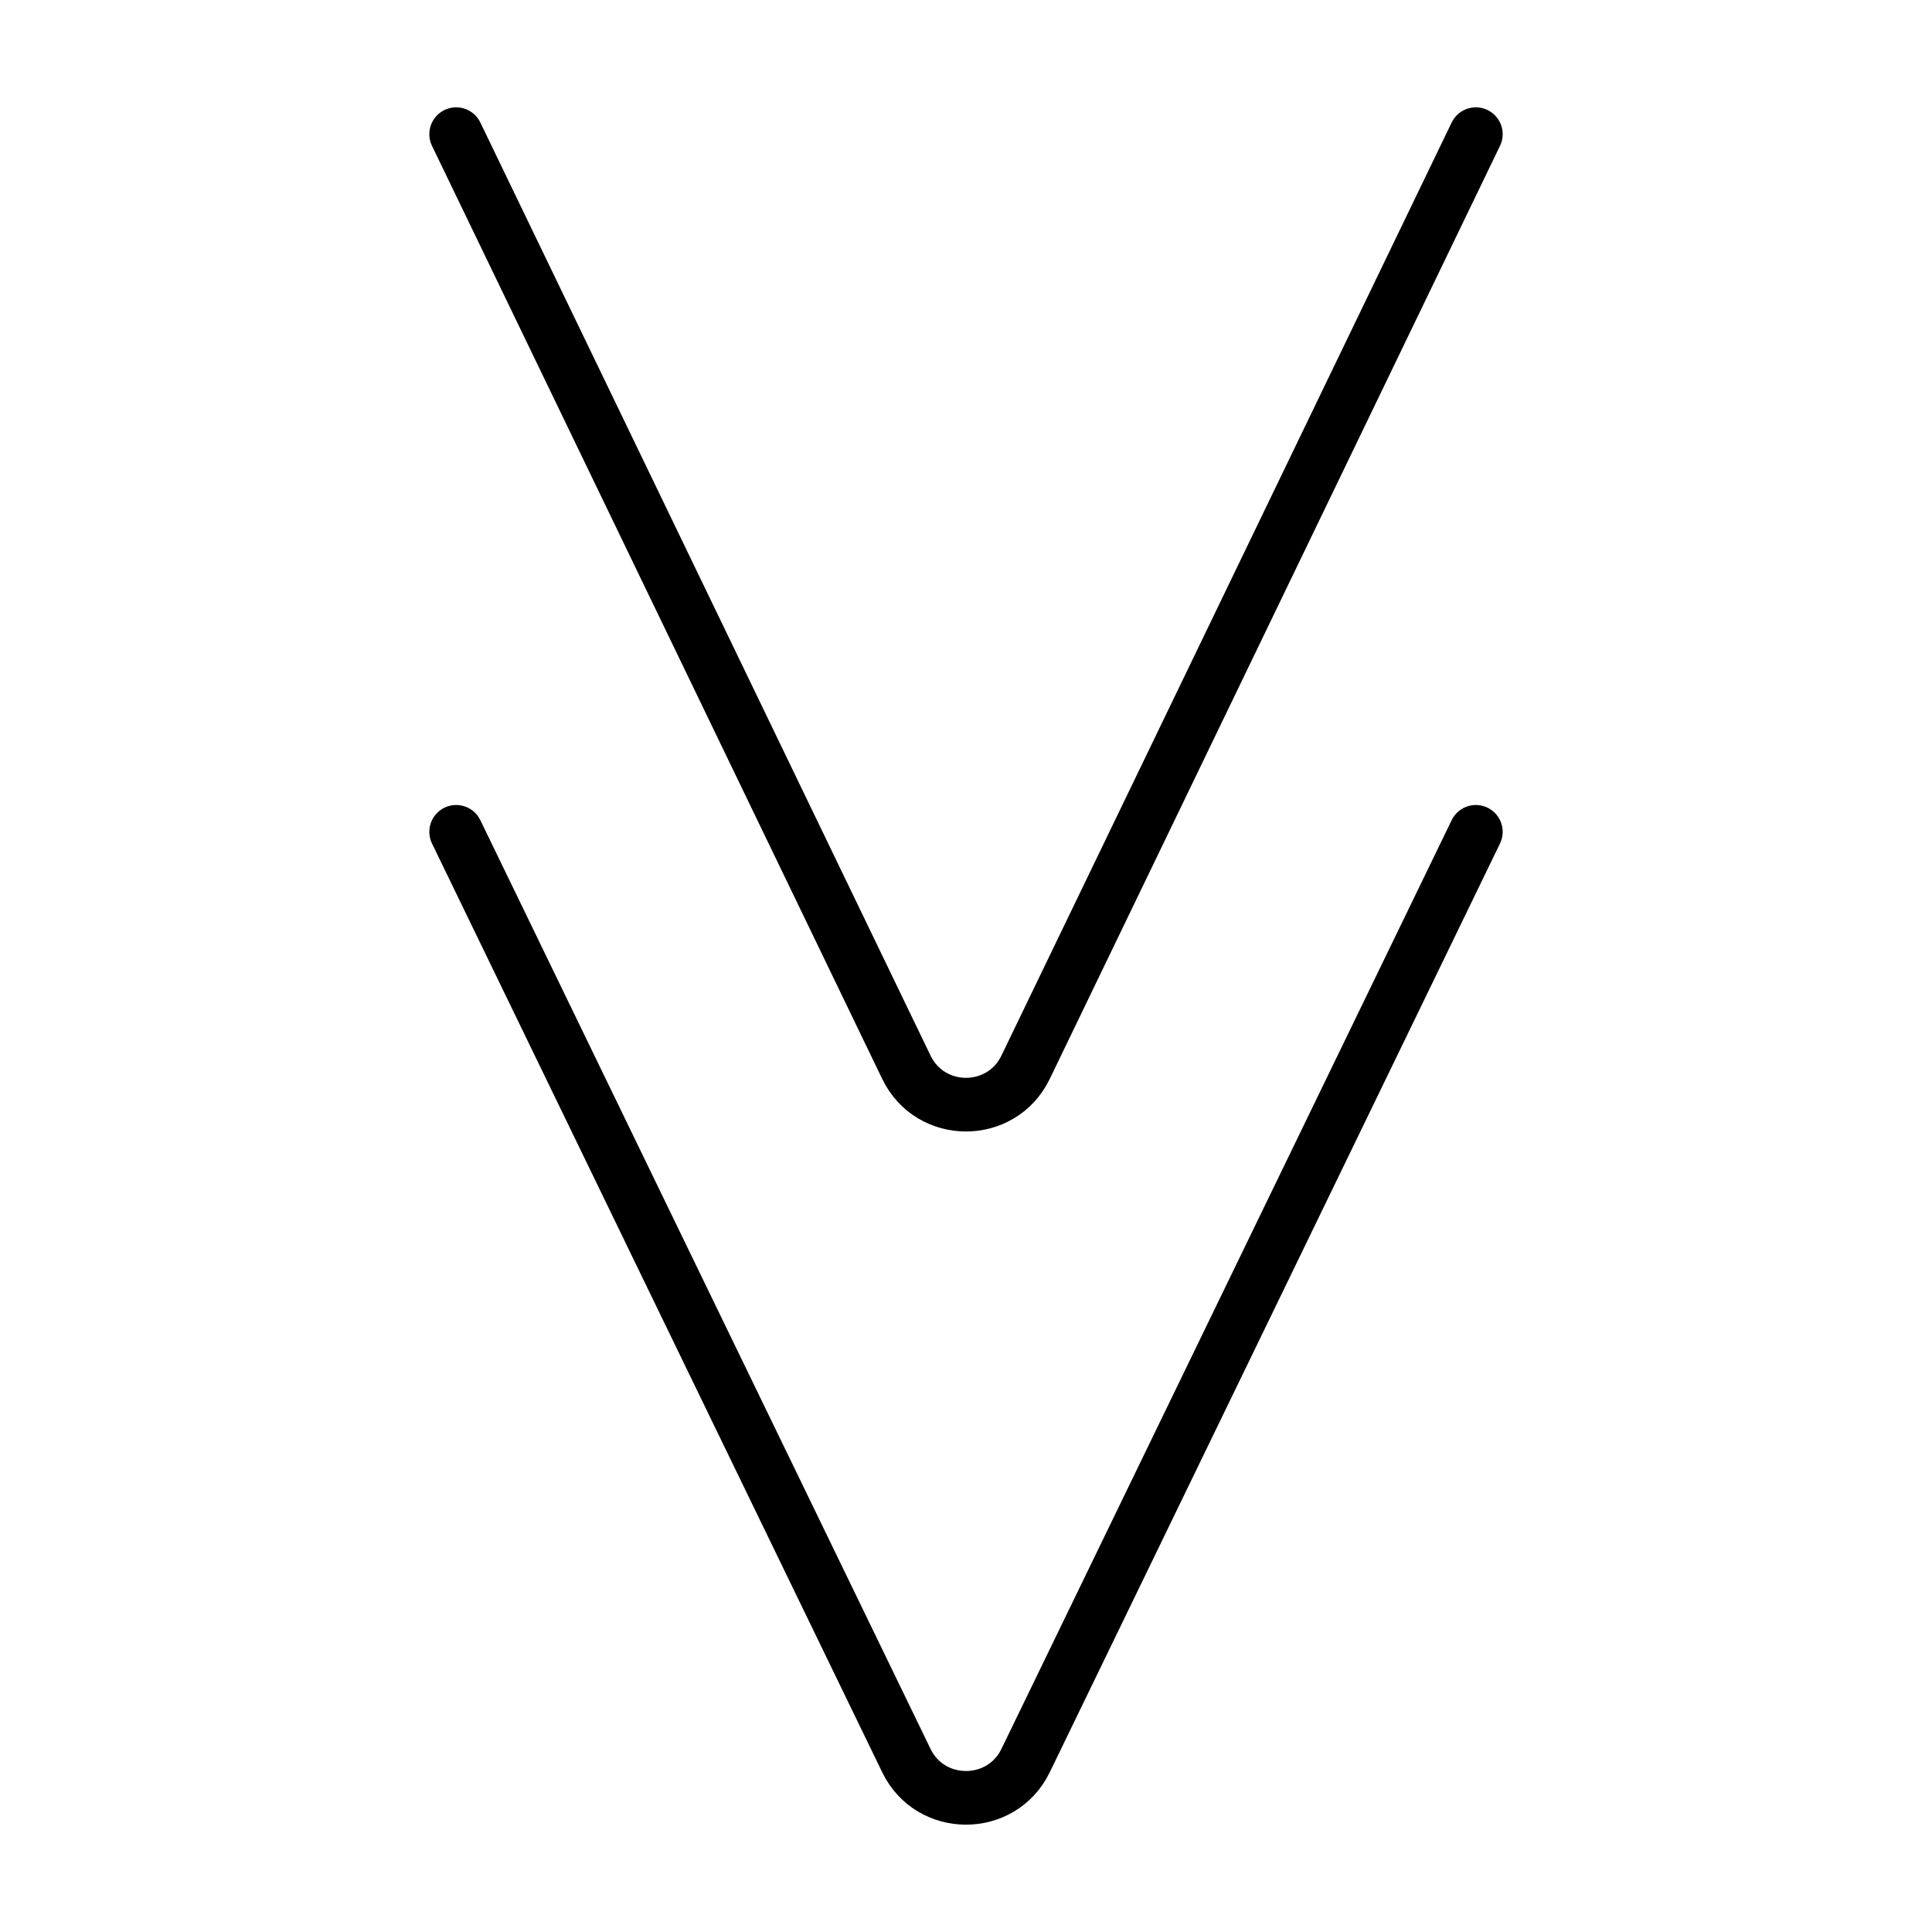
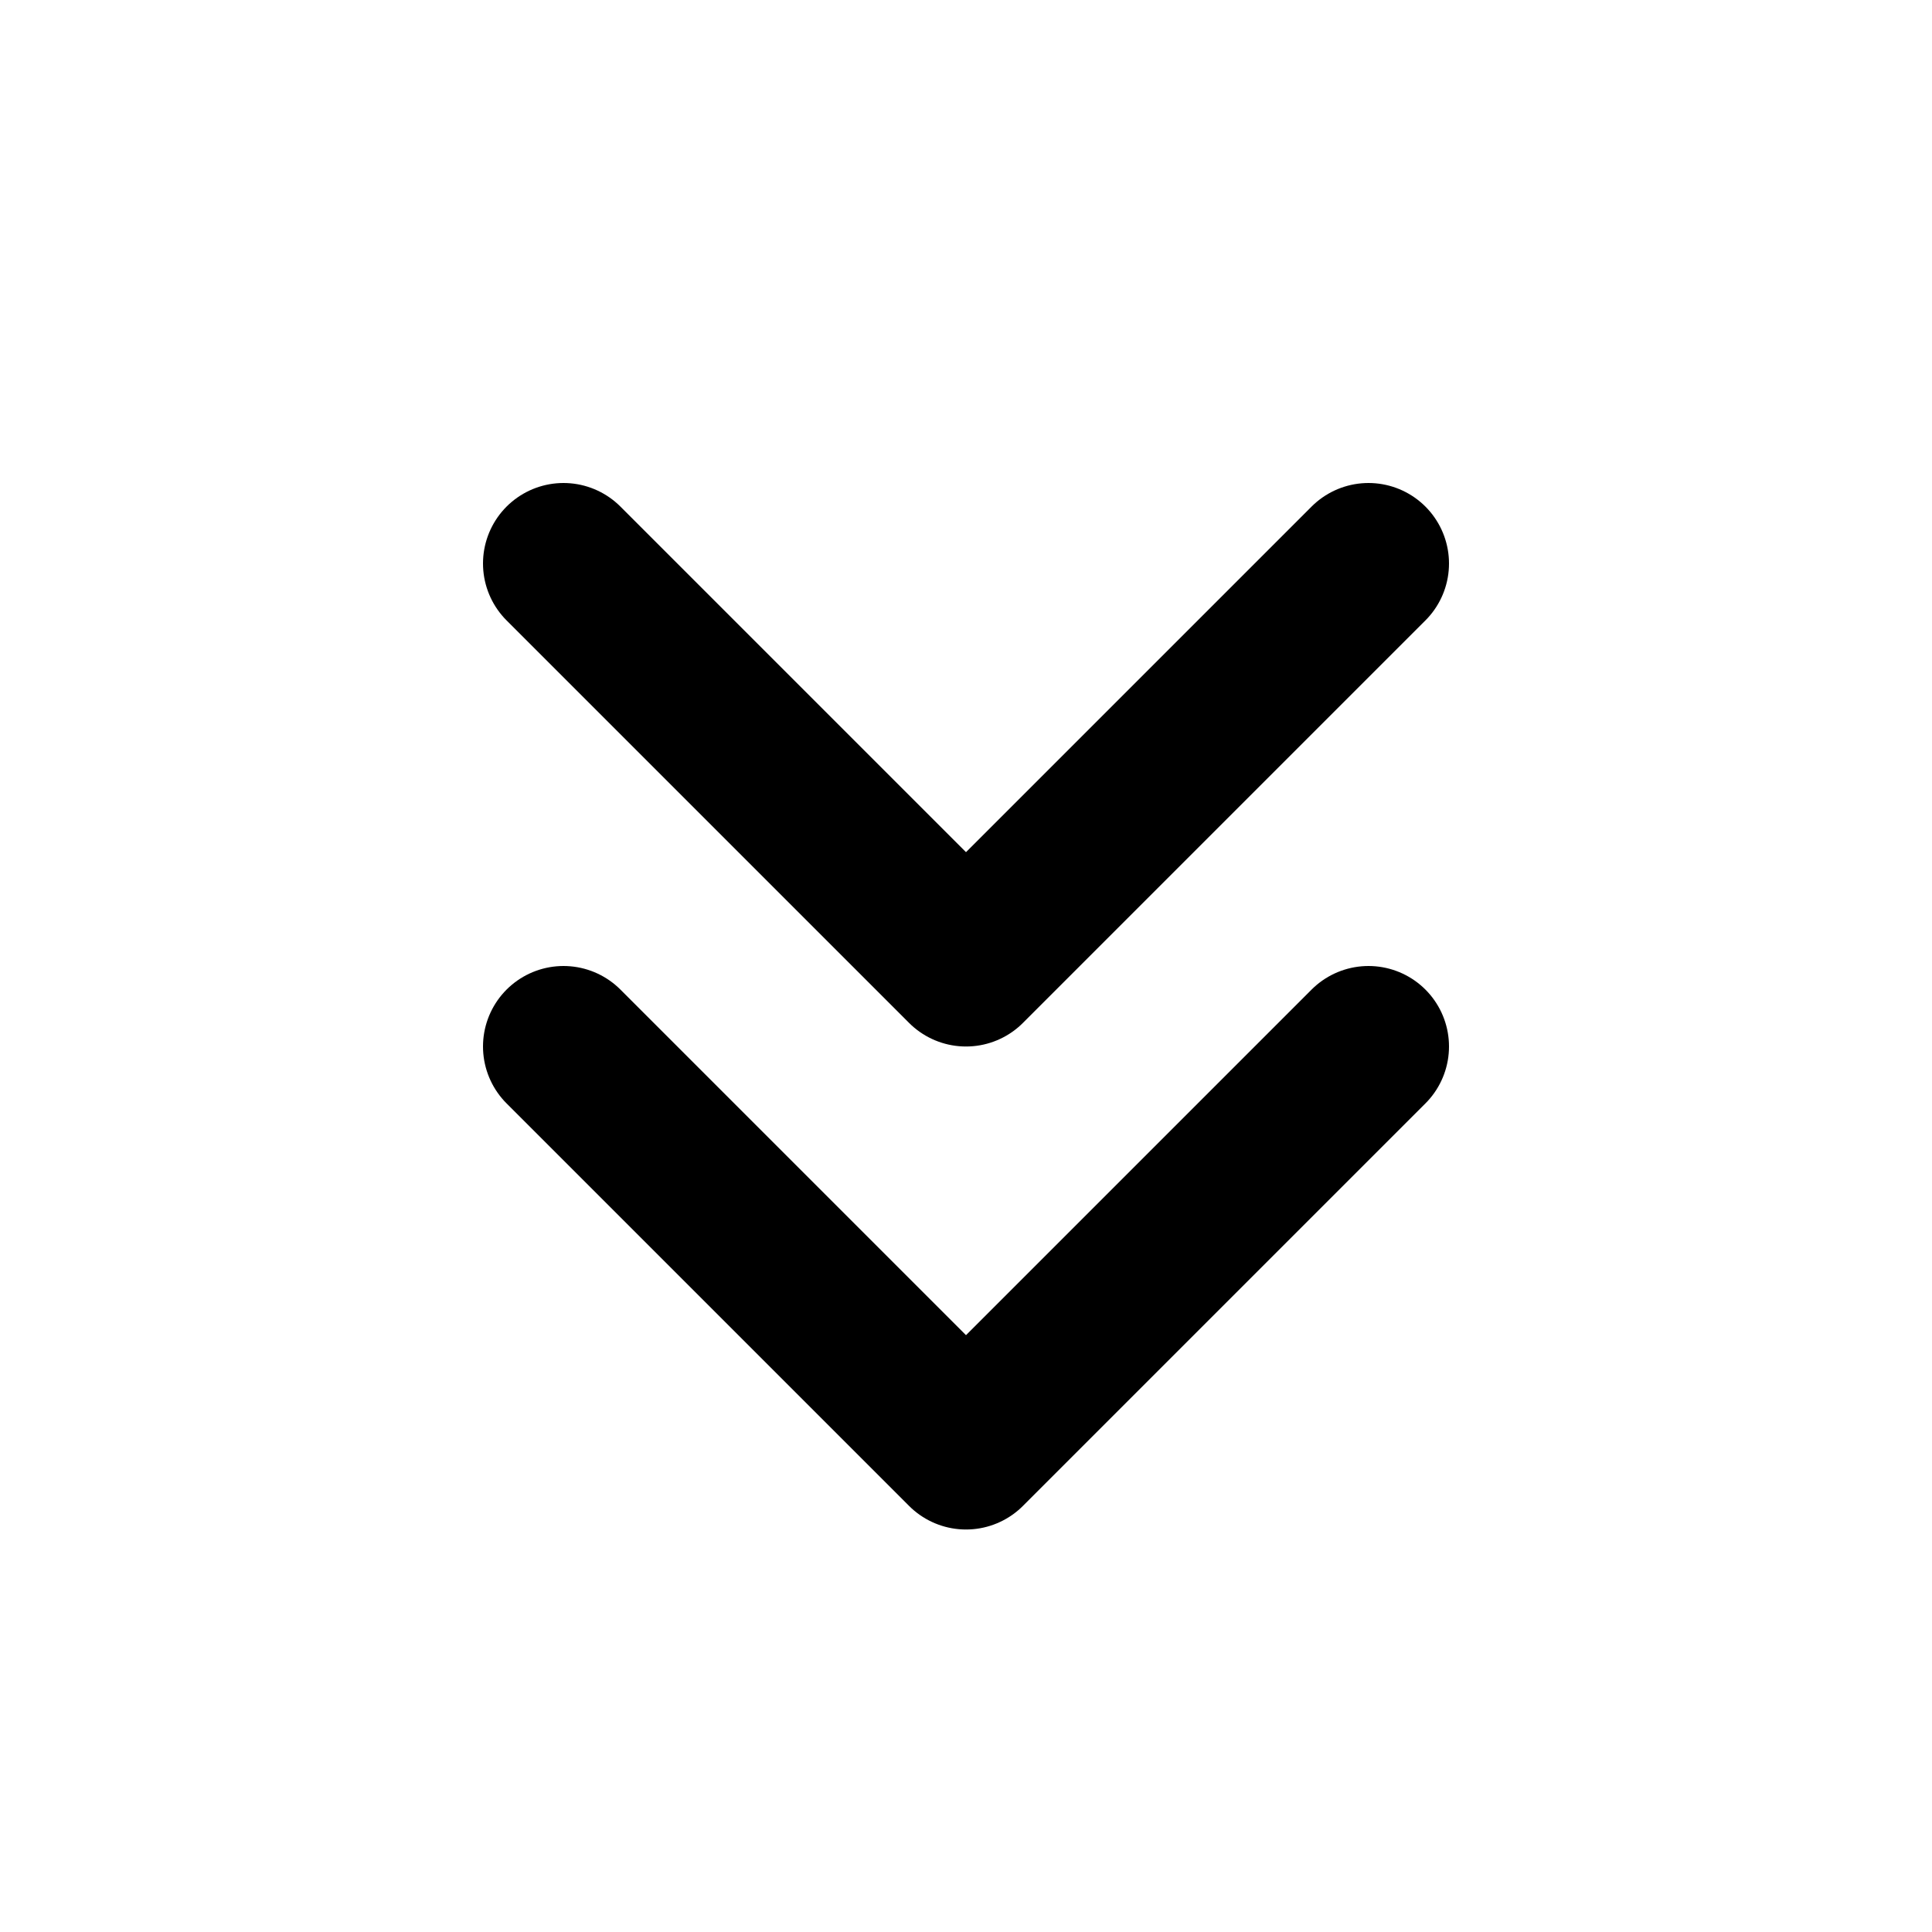
- <svg xmlns="http://www.w3.org/2000/svg" id="emoji" viewBox="0 0 72 72">
-   <g id="color" />
-   <g id="hair" />
-   <g id="skin" />
-   <g id="skin-shadow" />
-   <g id="line">
-     <path fill="none" stroke="#000000" stroke-linecap="round" stroke-linejoin="round" stroke-miterlimit="10" stroke-width="2" d="M55,31l-9.111,18.795l-7.668,15.817c-0.897,1.851-3.546,1.851-4.443,0l-7.668-15.817L17,31" />
-     <path fill="none" stroke="#000000" stroke-linecap="round" stroke-linejoin="round" stroke-miterlimit="10" stroke-width="2" d="M55,5l-9.111,18.882l-7.668,15.891c-0.897,1.859-3.546,1.859-4.443,0L26.111,23.882L17,5" />
-   </g>
+ <svg xmlns="http://www.w3.org/2000/svg" class="icon icon-tabler icon-tabler-chevrons-down" width="24" height="24" viewBox="0 0 24 24" stroke-width="2" stroke="currentColor" fill="none" stroke-linecap="round" stroke-linejoin="round">
+   <path stroke="none" d="M0 0h24v24H0z" fill="none" />
+   <polyline points="7 7 12 12 17 7" />
+   <polyline points="7 13 12 18 17 13" />
</svg>
